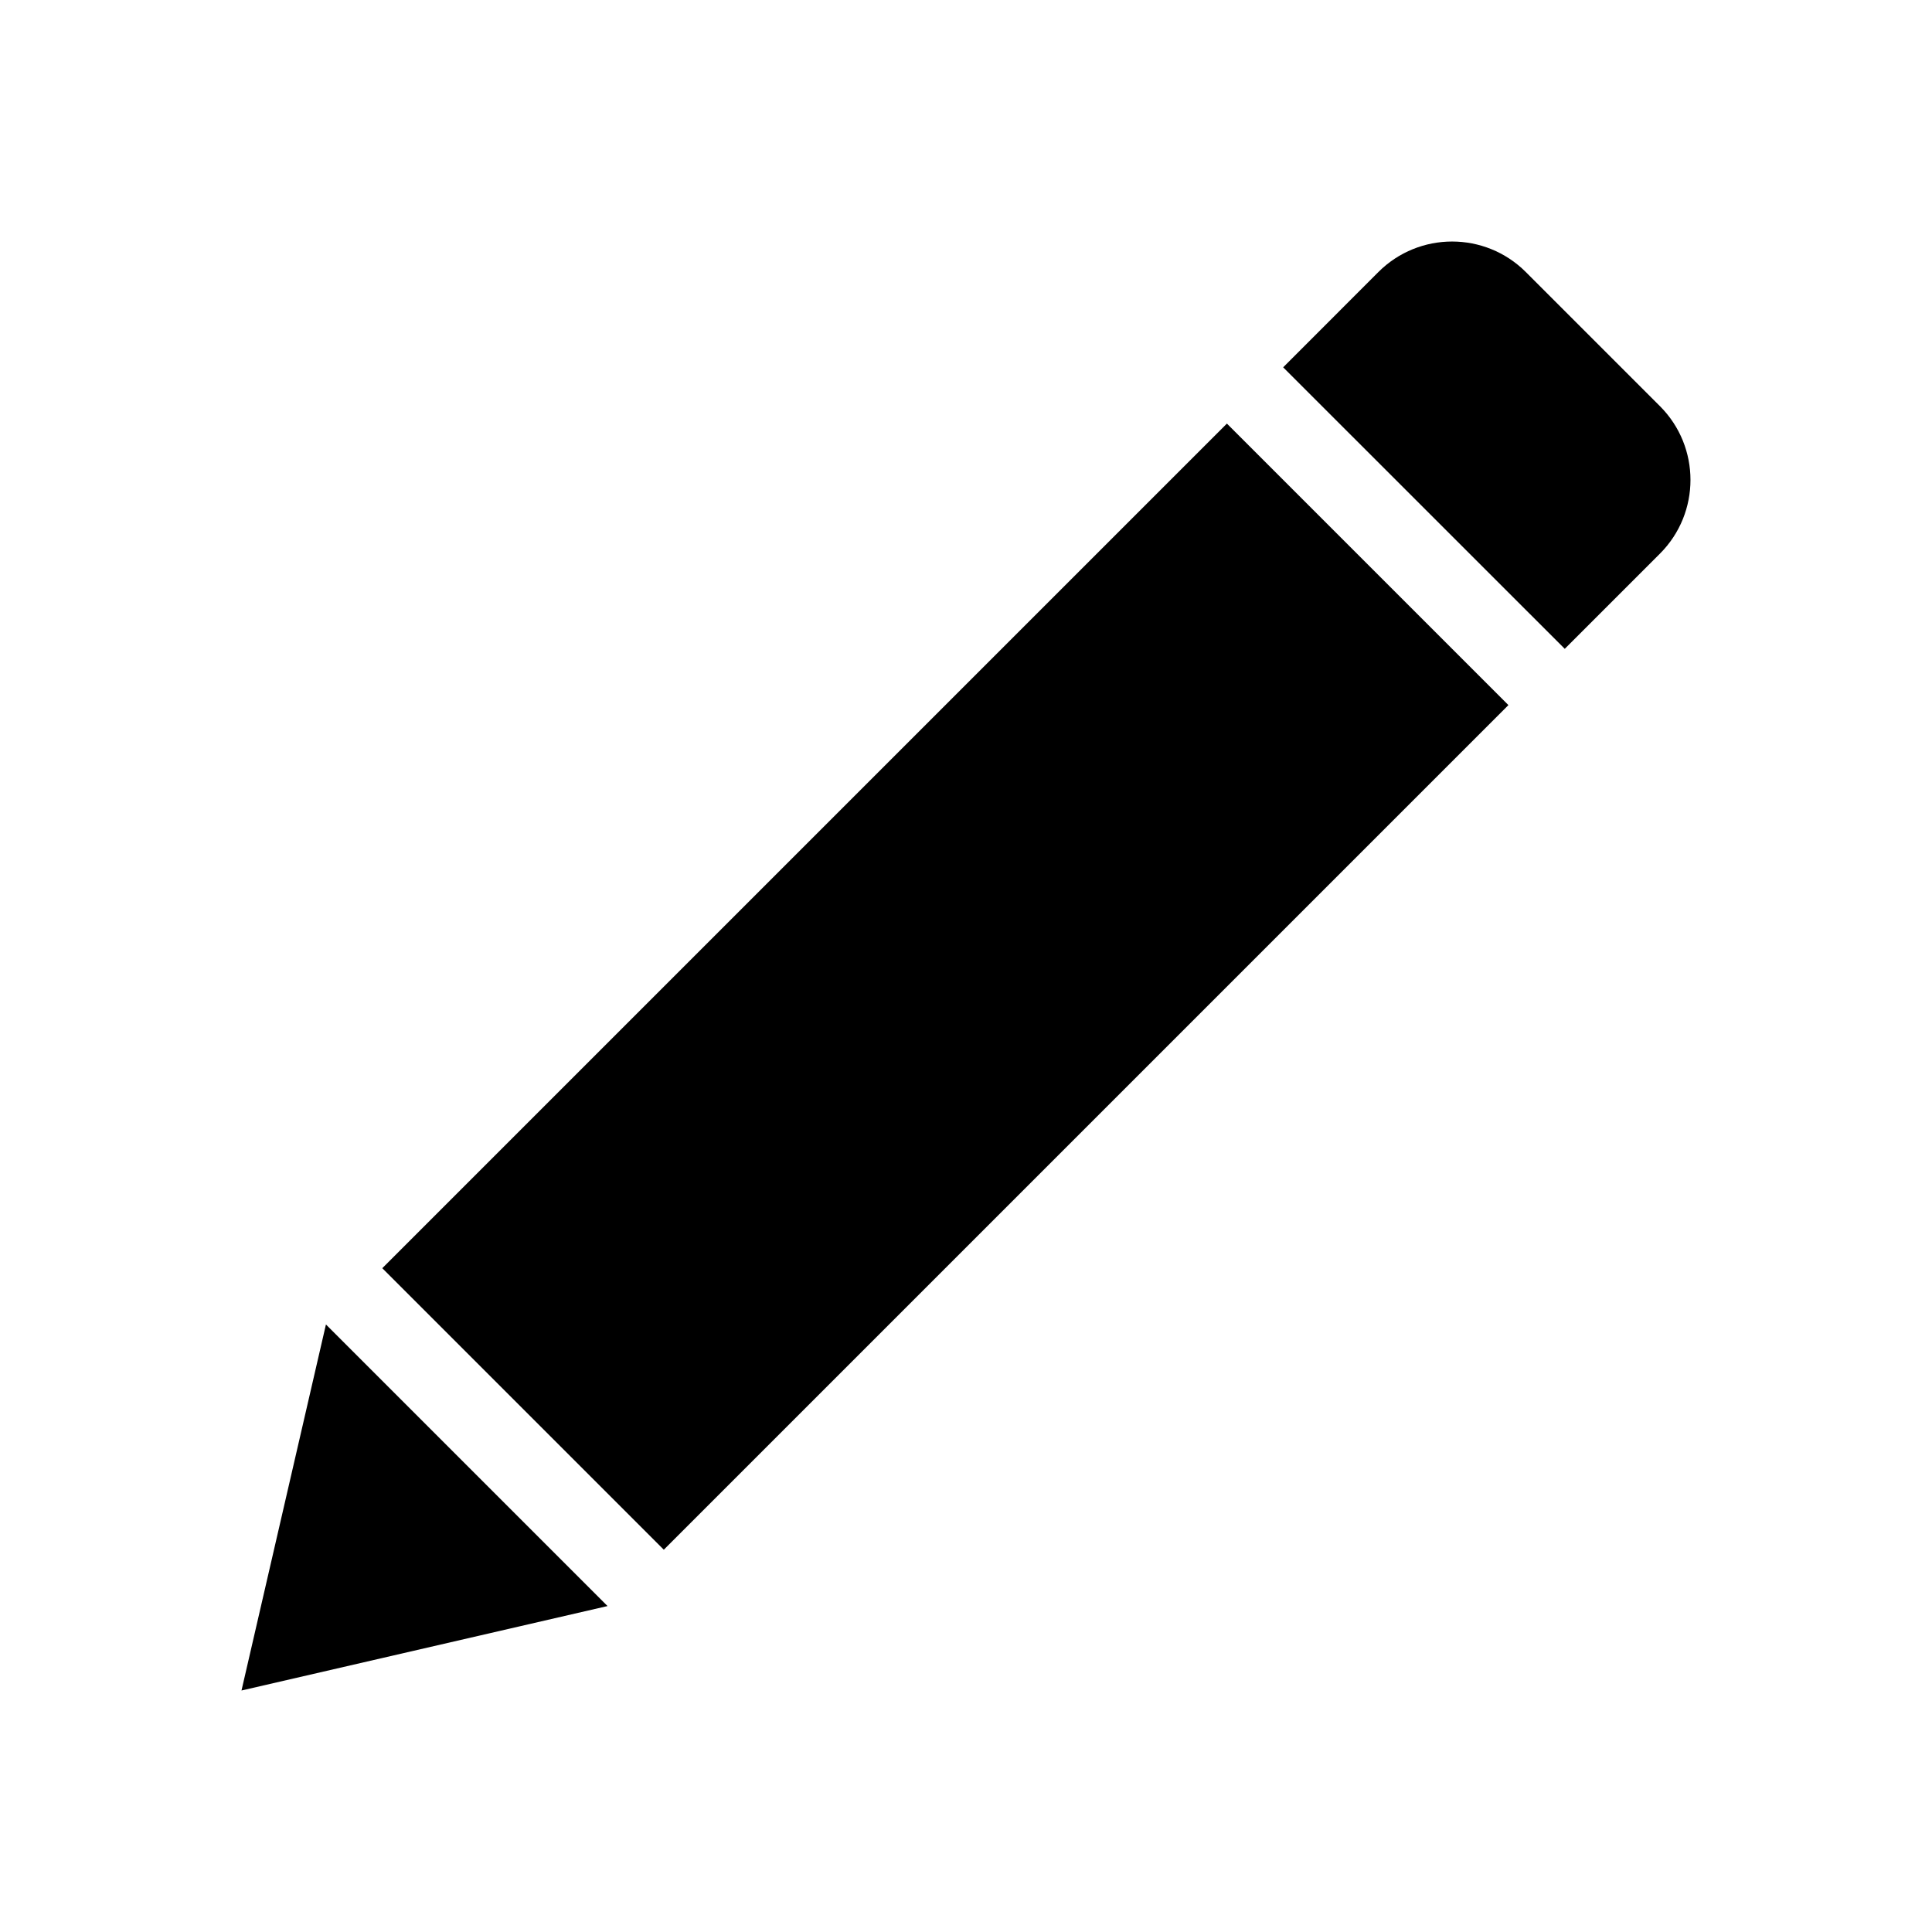
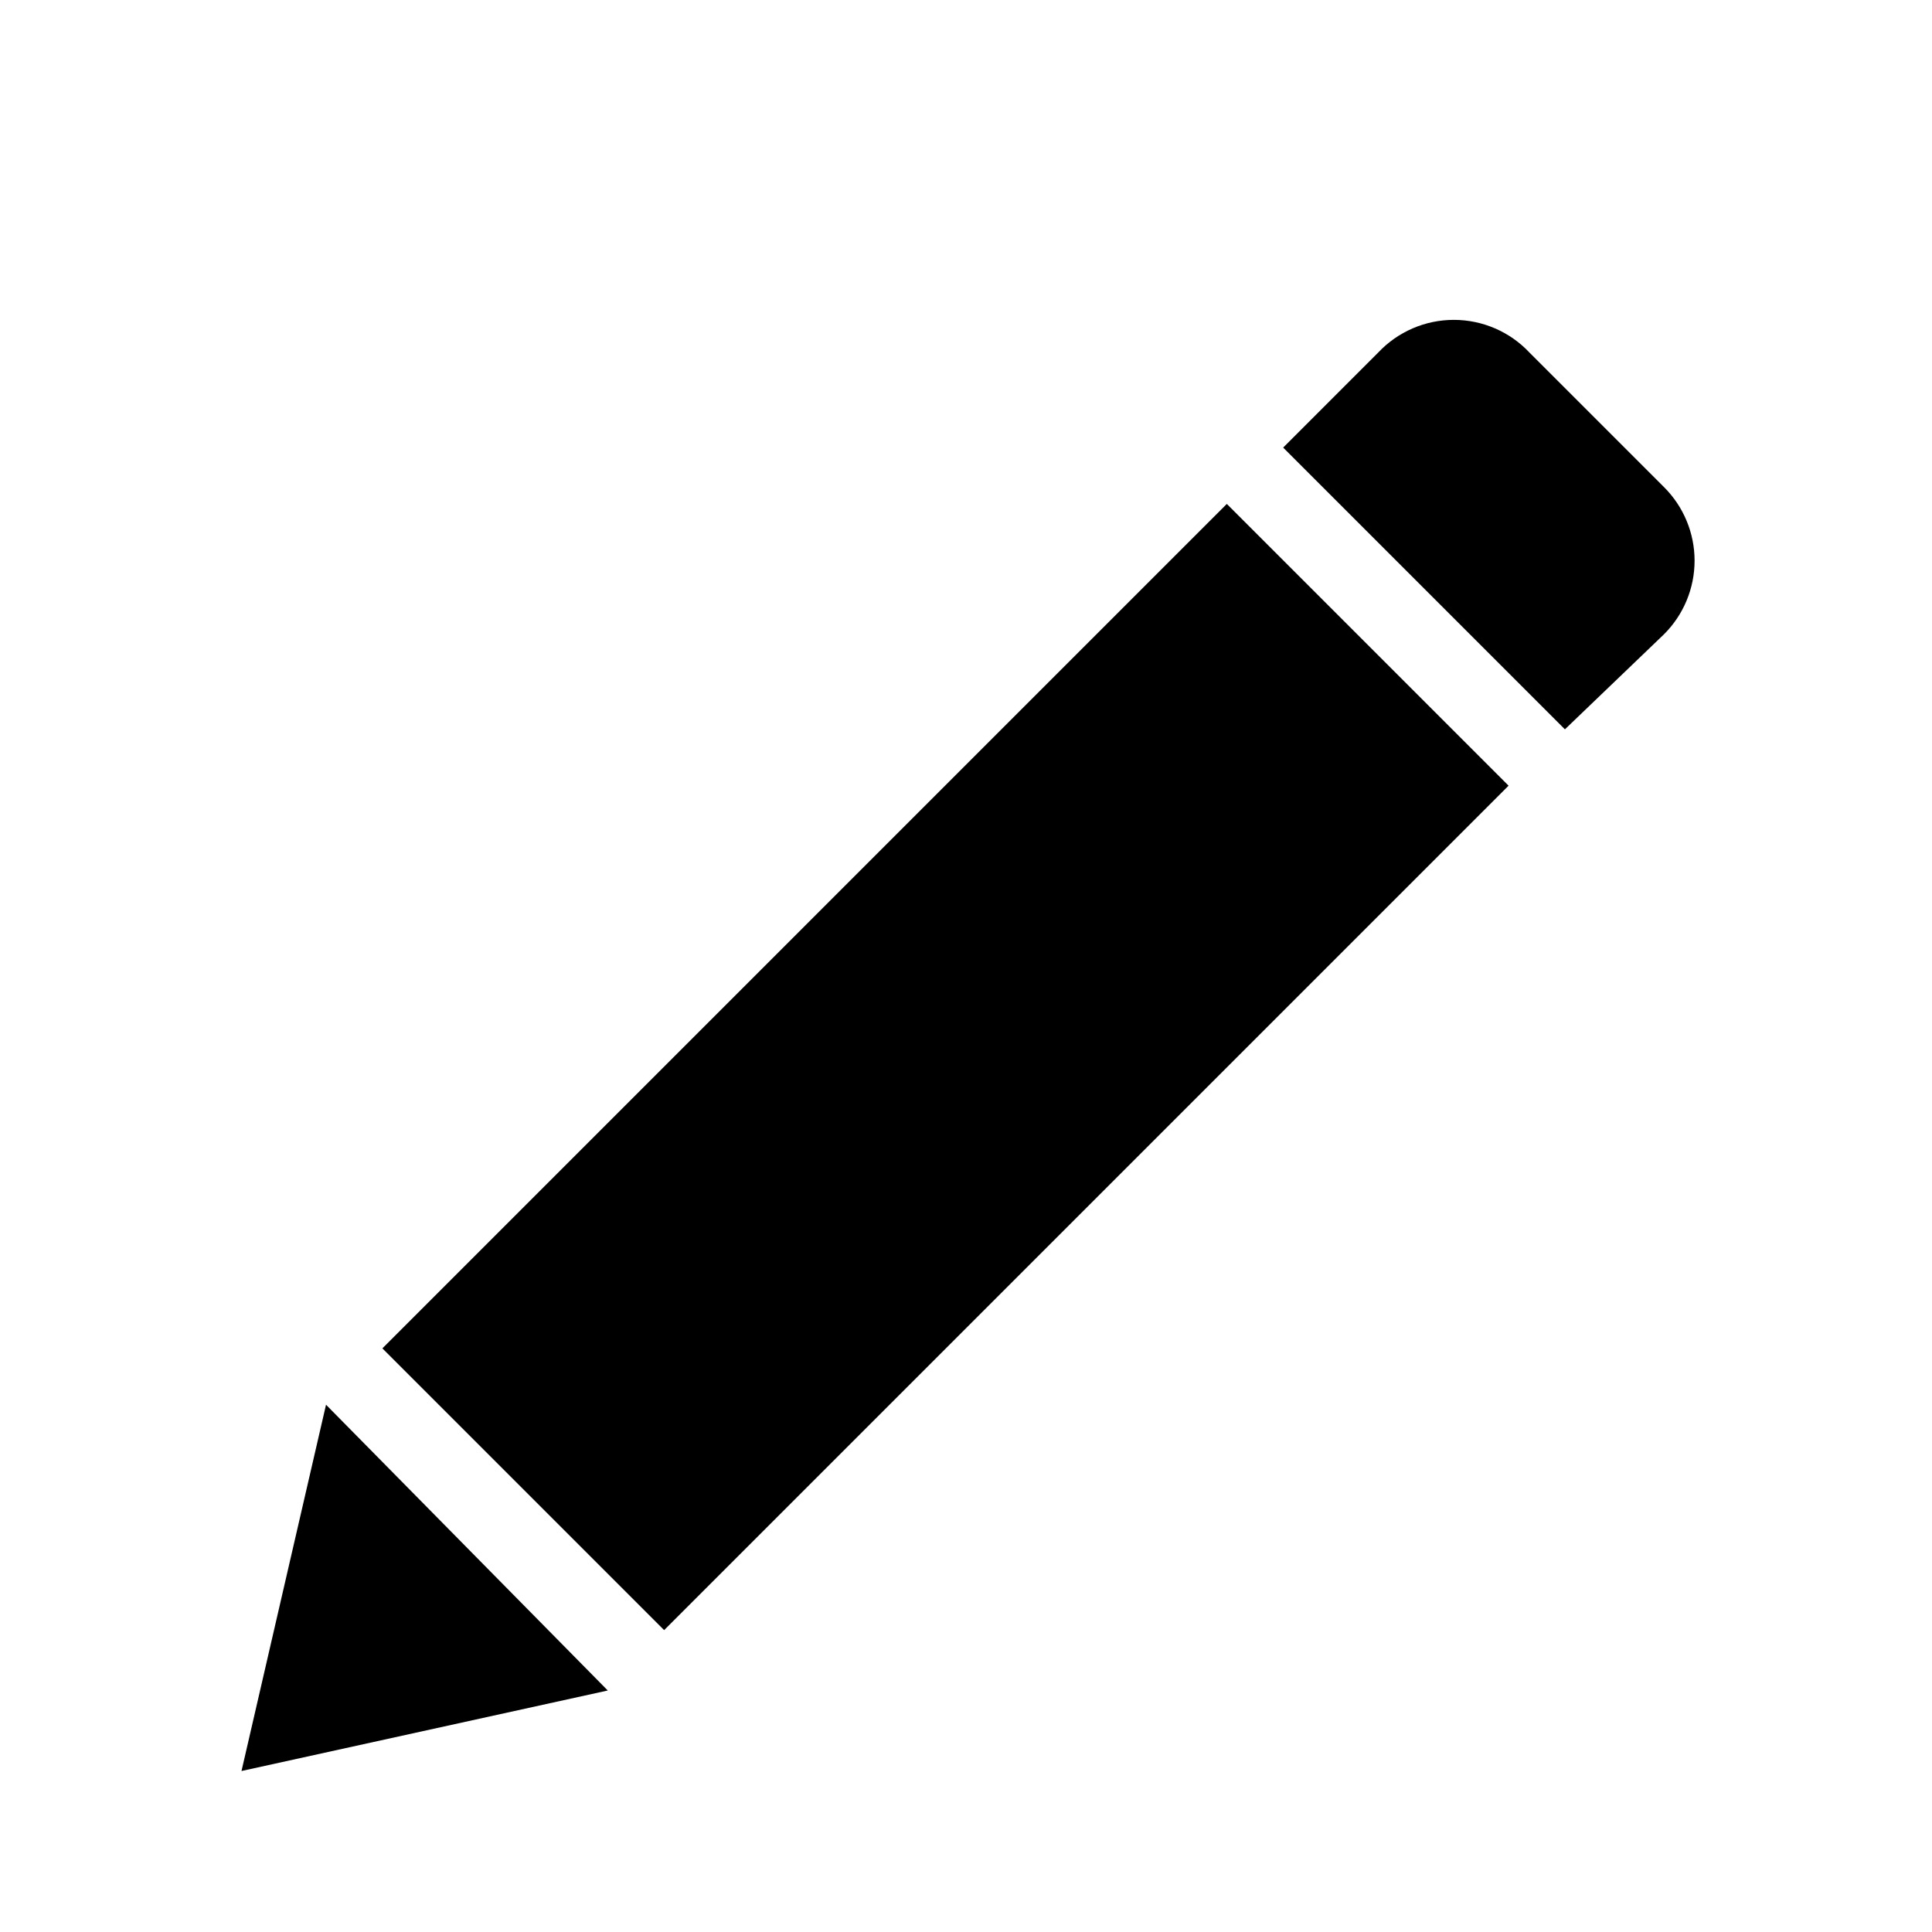
- <svg xmlns="http://www.w3.org/2000/svg" viewBox="-3 -3 24 24">
-   <path fill-rule="evenodd" clip-rule="evenodd" d="M15.954.379l1.667 1.667a1.296 1.296 0 010 1.831L16.438 5.06 12.94 1.563 14.123.379a1.296 1.296 0 011.831 0zm-3.713 1.883l3.497 3.497L5.246 16.251l-3.497-3.497L12.241 2.262zM1.049 13.453l3.498 3.498L0 18l1.049-4.547z" />
+ <svg xmlns="http://www.w3.org/2000/svg" viewBox="0 0 24 24">
+   <path d="M19 4.38l1.67 1.67a1.29 1.29 0 010 1.83l-1.23 1.18-3.5-3.5 1.18-1.18a1.29 1.29 0 011.88 0zm-3.76 1.88l3.5 3.5L8.25 20.25l-3.5-3.5L15.24 6.26zM4.05 17.45L7.55 21 3 22l1.05-4.55z" fill="#000" fill-rule="nonzero" />
</svg>
